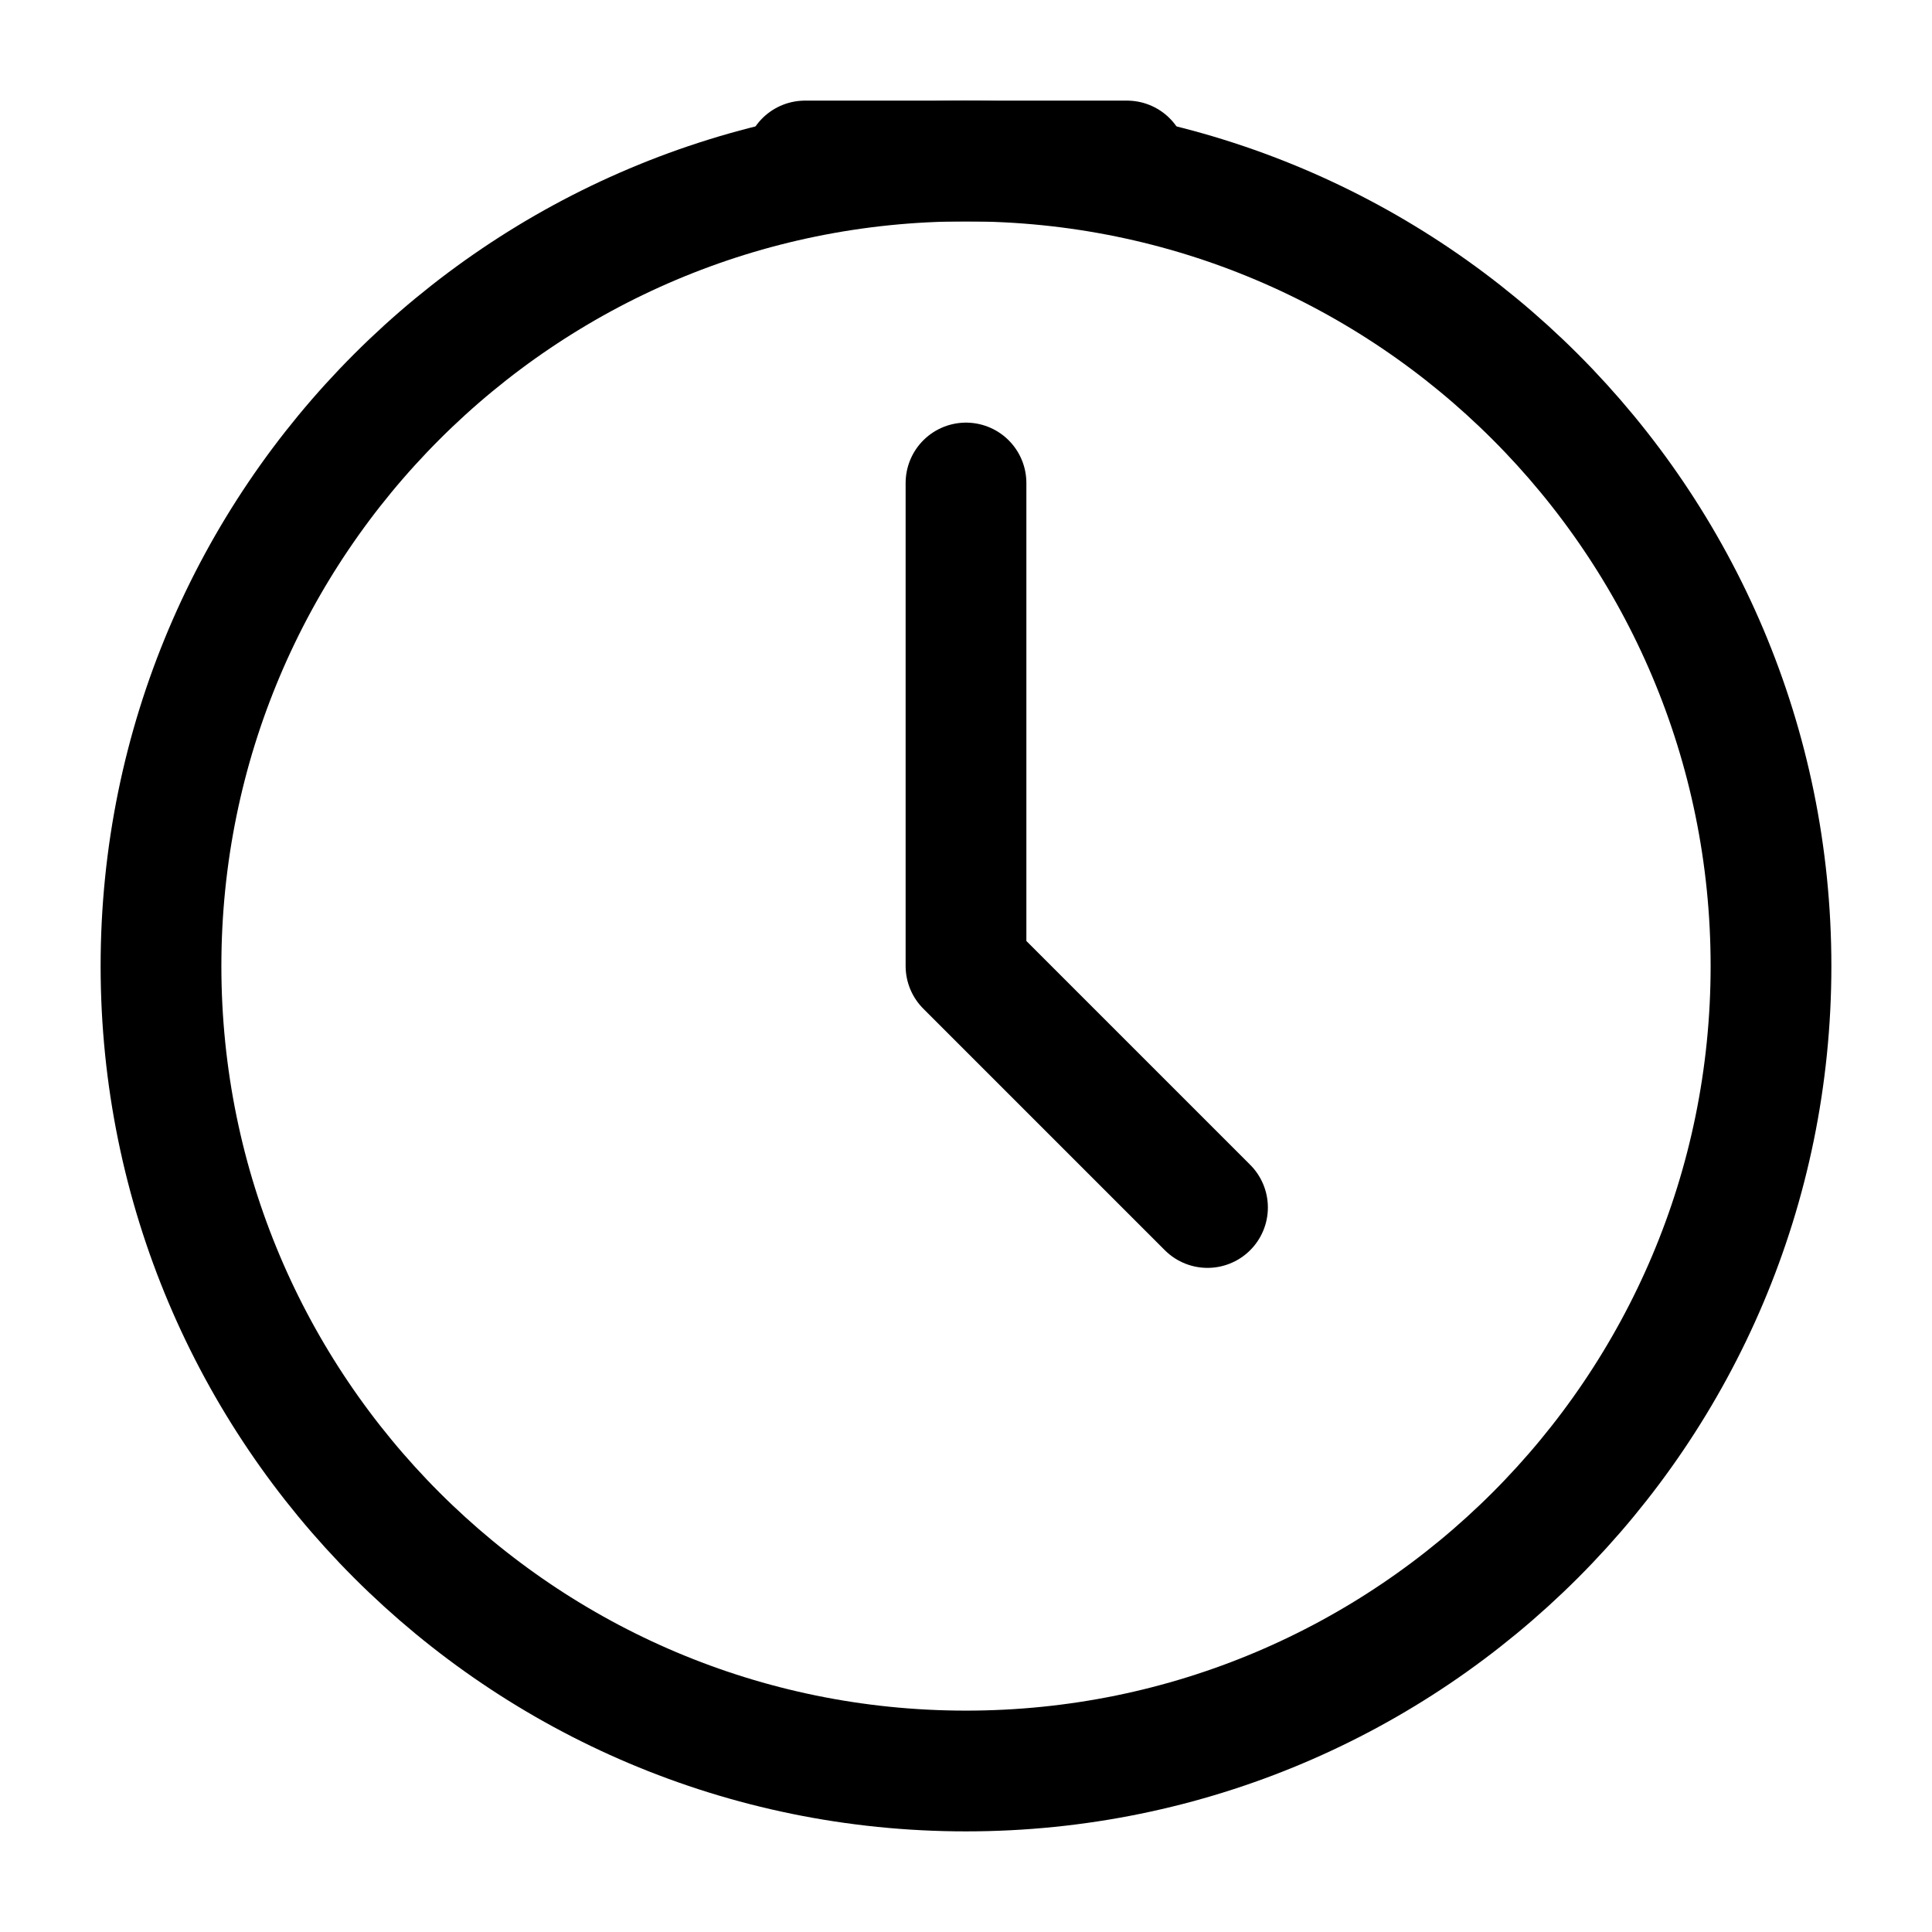
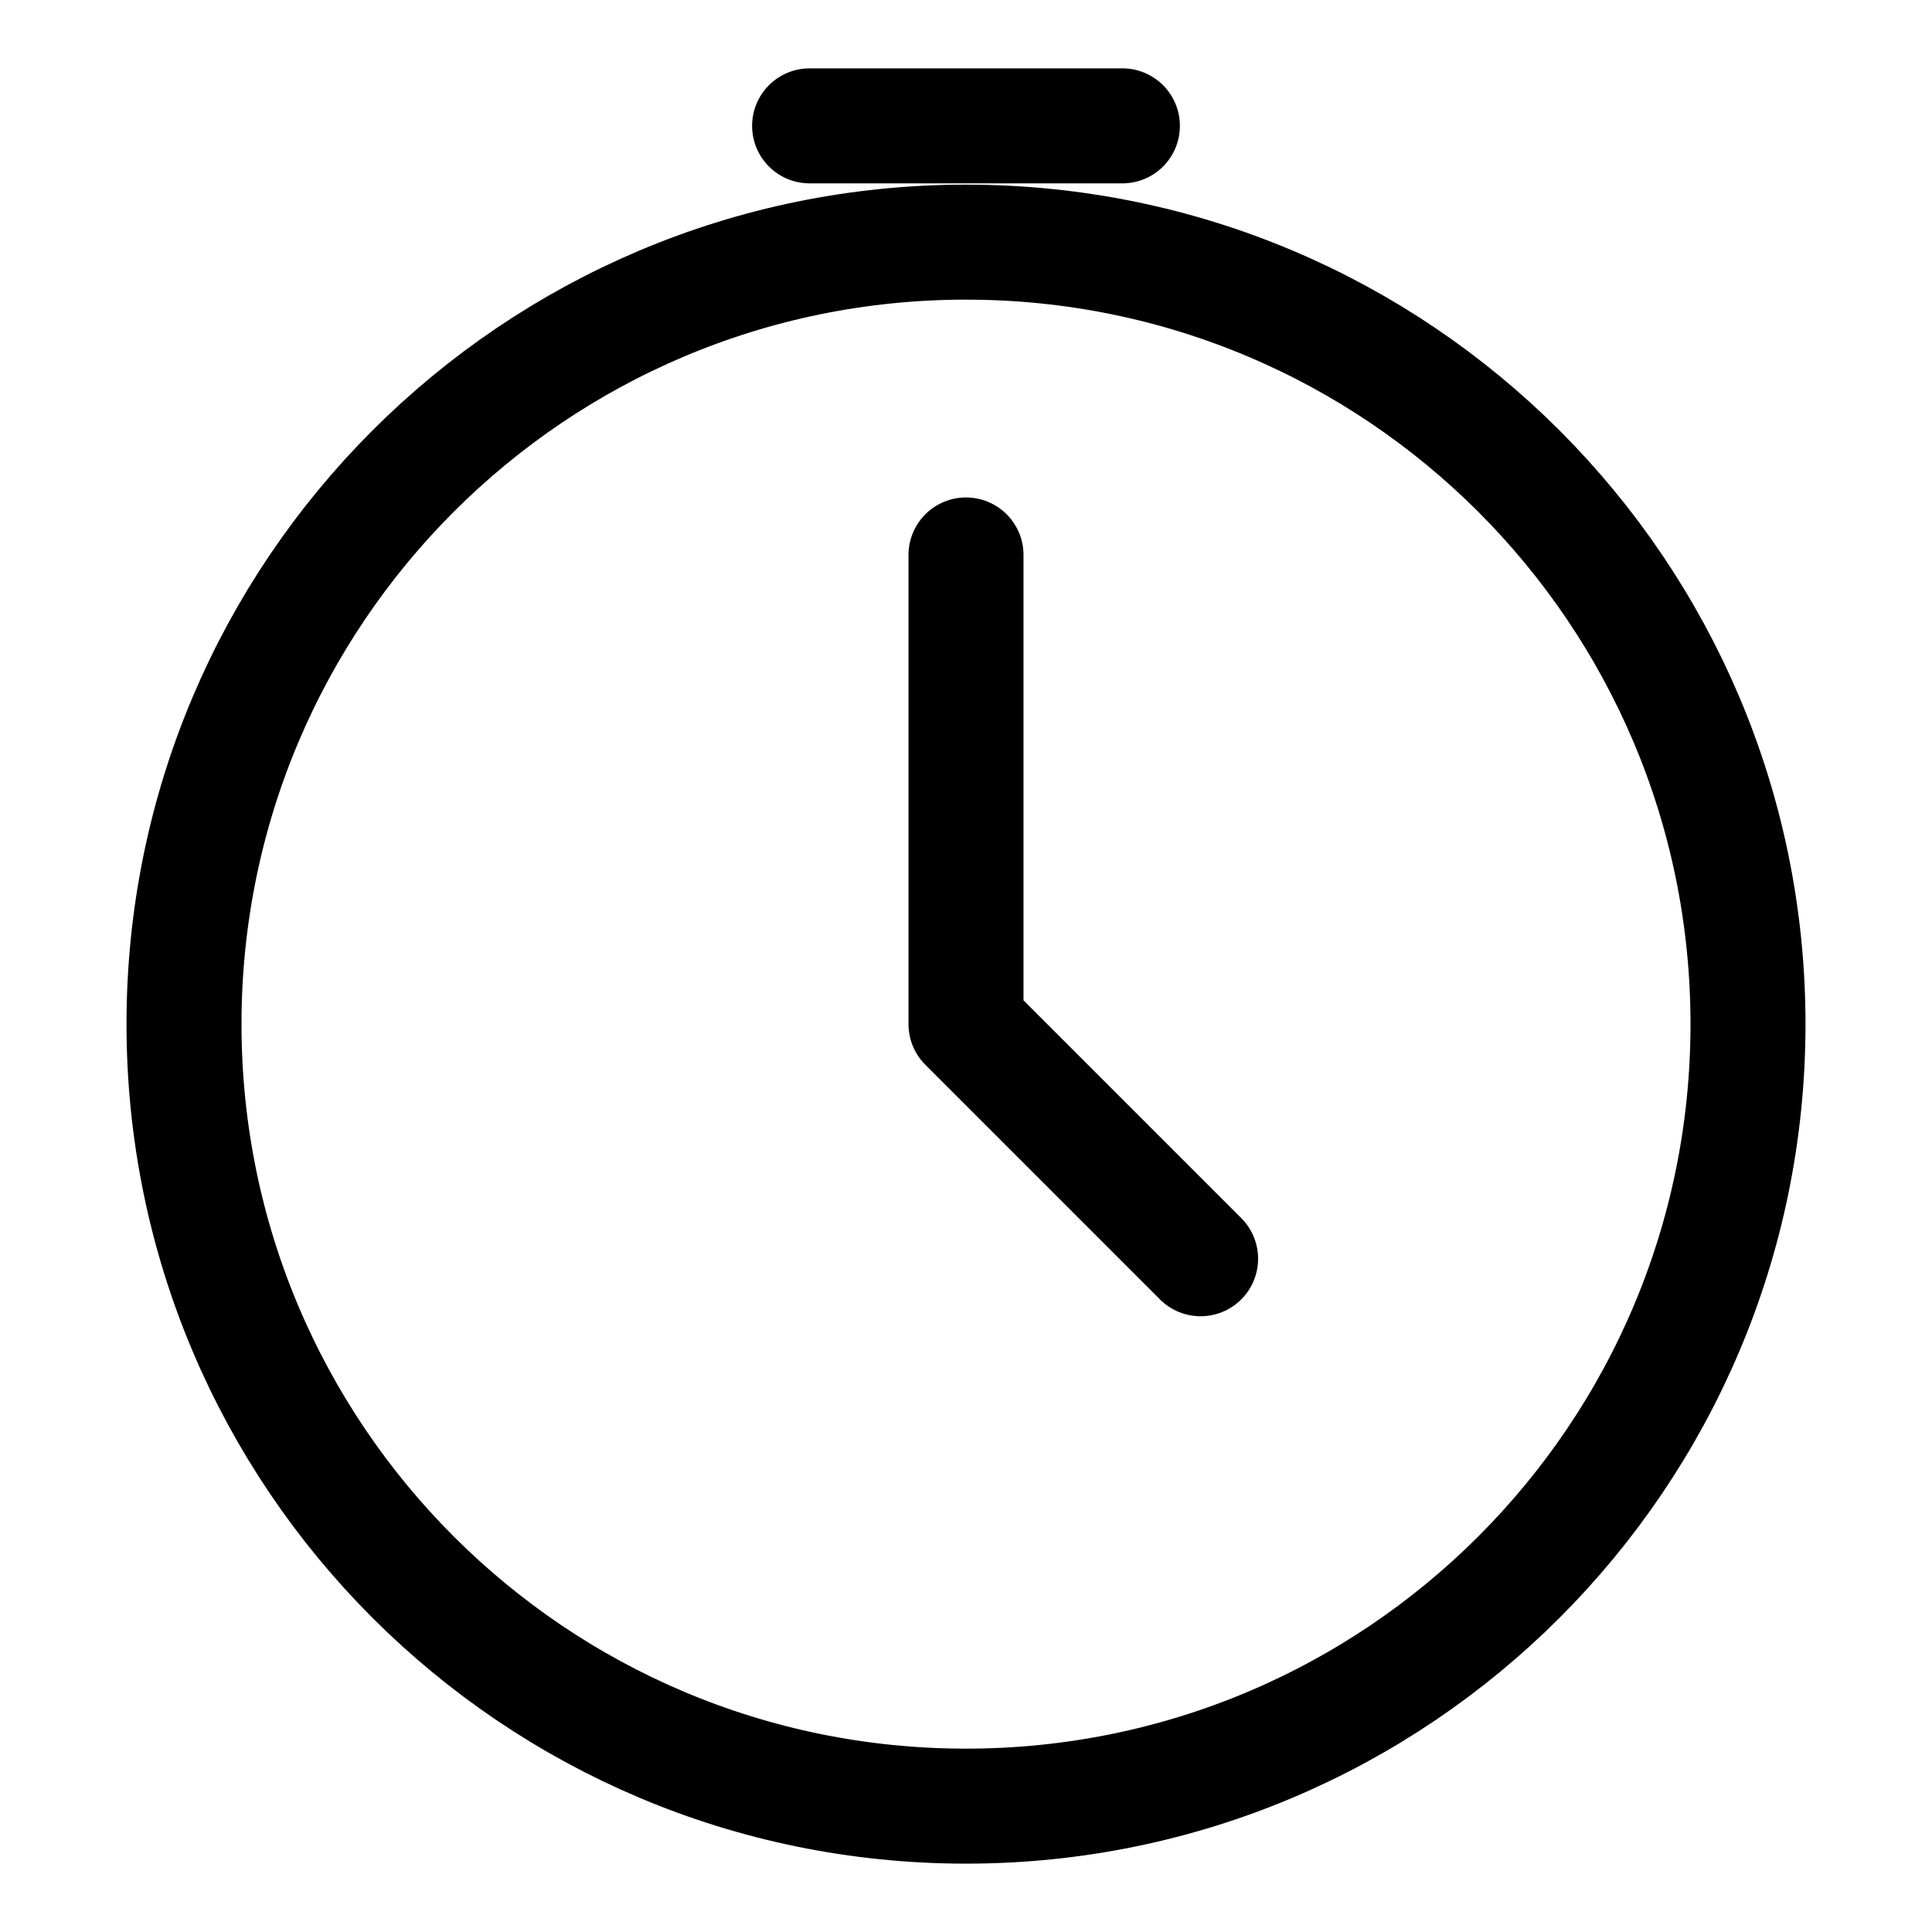
- <svg xmlns="http://www.w3.org/2000/svg" viewBox="0 0 24 24" fill="none" stroke="black" stroke-width="1.5" stroke-linecap="round" stroke-linejoin="round">
-   <circle cx="12" cy="12" r="10" />
-   <path d="M12 6v6l3 3" />
-   <path d="M10 2h4" />
+ <svg xmlns="http://www.w3.org/2000/svg" width="21" height="21" version="1.1" viewBox="0 0 21 21">
+   <g transform="translate(0 .63199)" fill="none" stroke="#000" stroke-linecap="round" stroke-linejoin="round" stroke-width="1.25">
+     <circle cx="10.5" cy="10.5" r="8.5" />
+     <path d="m10.5 5.4v5.1l2.55 2.55" />
+     <path d="m8.8 0.736h3.4" />
+   </g>
</svg>
